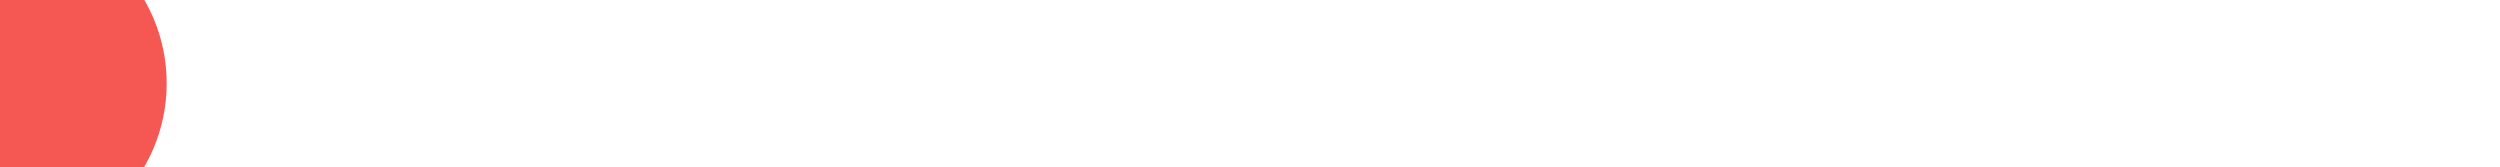
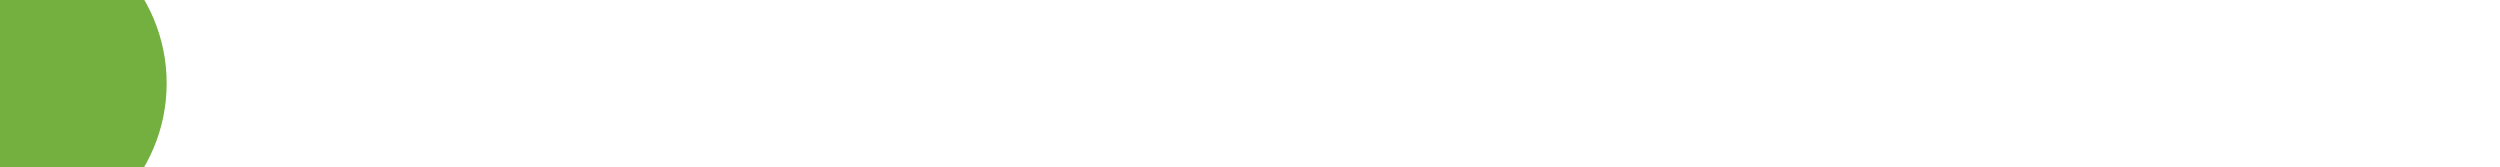
<svg xmlns="http://www.w3.org/2000/svg" version="1.1" id="pagesloading" x="0px" y="0px" width="15px" height="1px" viewBox="0 0 15 1" enable-background="new 0 0 15 1" preserveAspectRatio="none">
-   <circle r="1px" cx="0px" cy="0.5px" fill="#F55753">
+   <circle r="1px" cx="0px" cy="0.5px" fill="#74b040">
    <animate attributeName="r" begin="0.2s" from="11" to="0" dur="1.2s" repeatCount="indefinite" />
    <animateTransform attributeName="transform" type="translate" values="-35 0;2 0;17 0;20 0" dur="1.2s" begin="0" repeatCount="indefinite" />
  </circle>
</svg>
